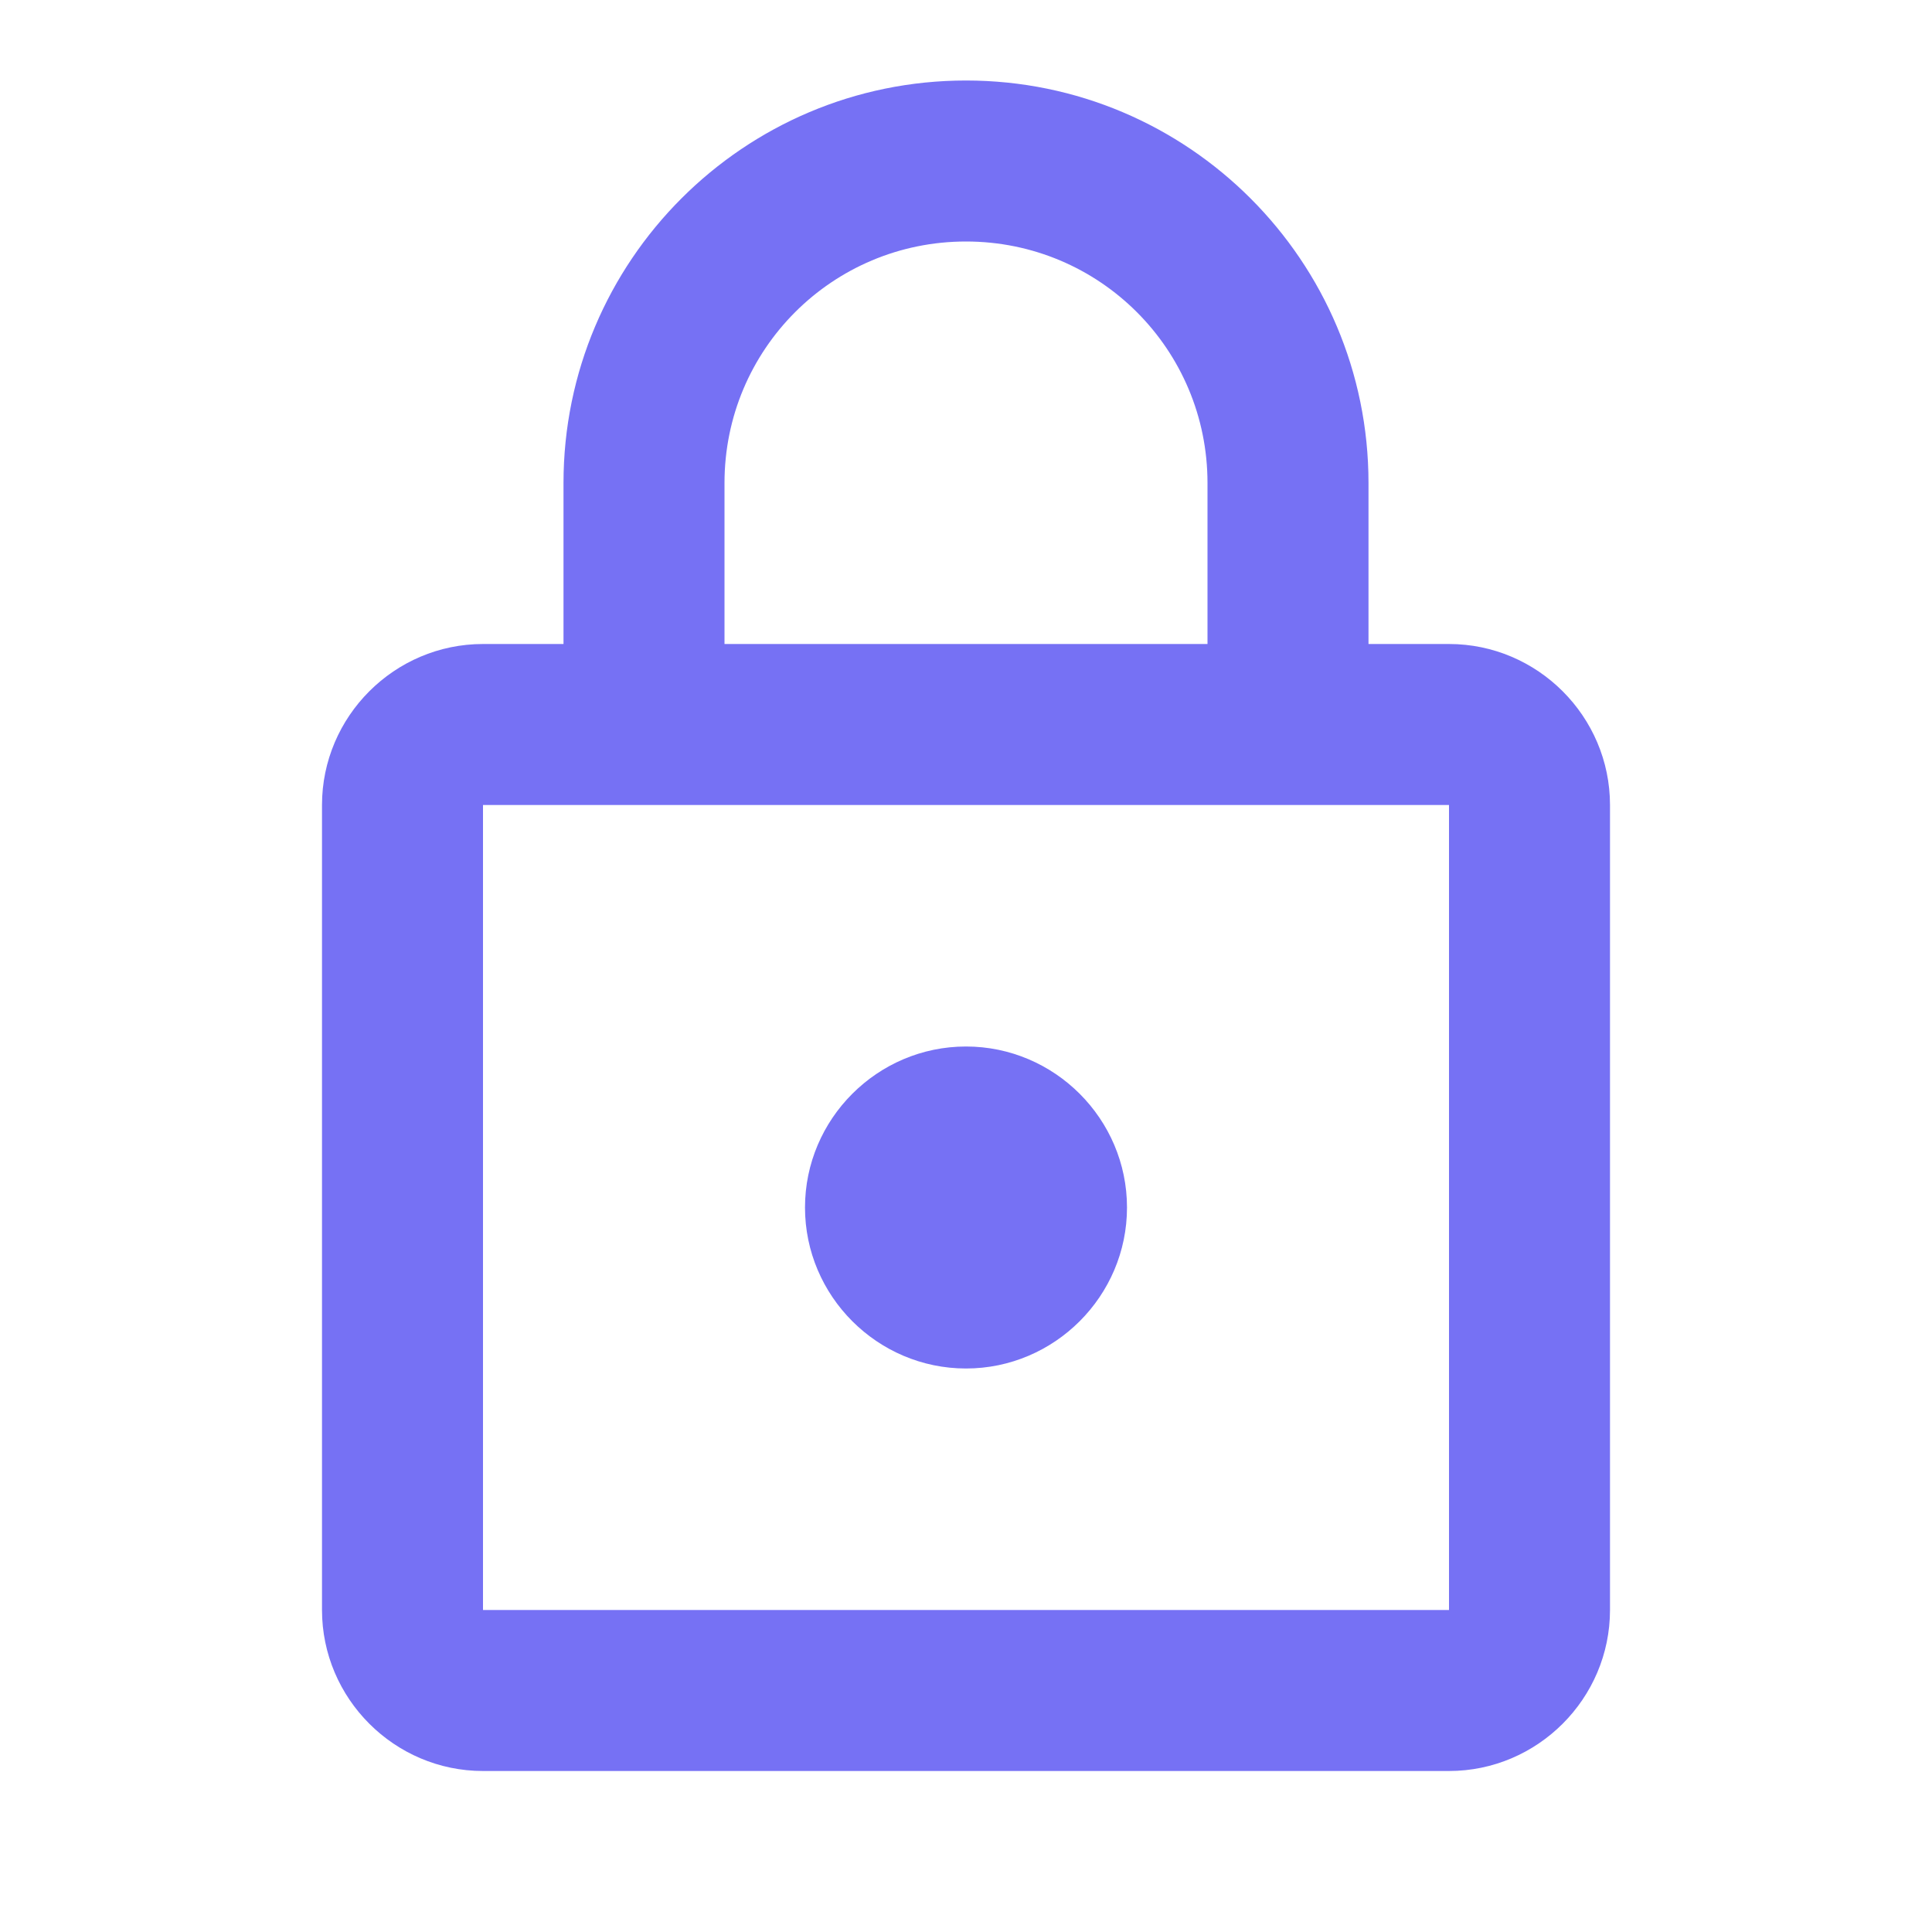
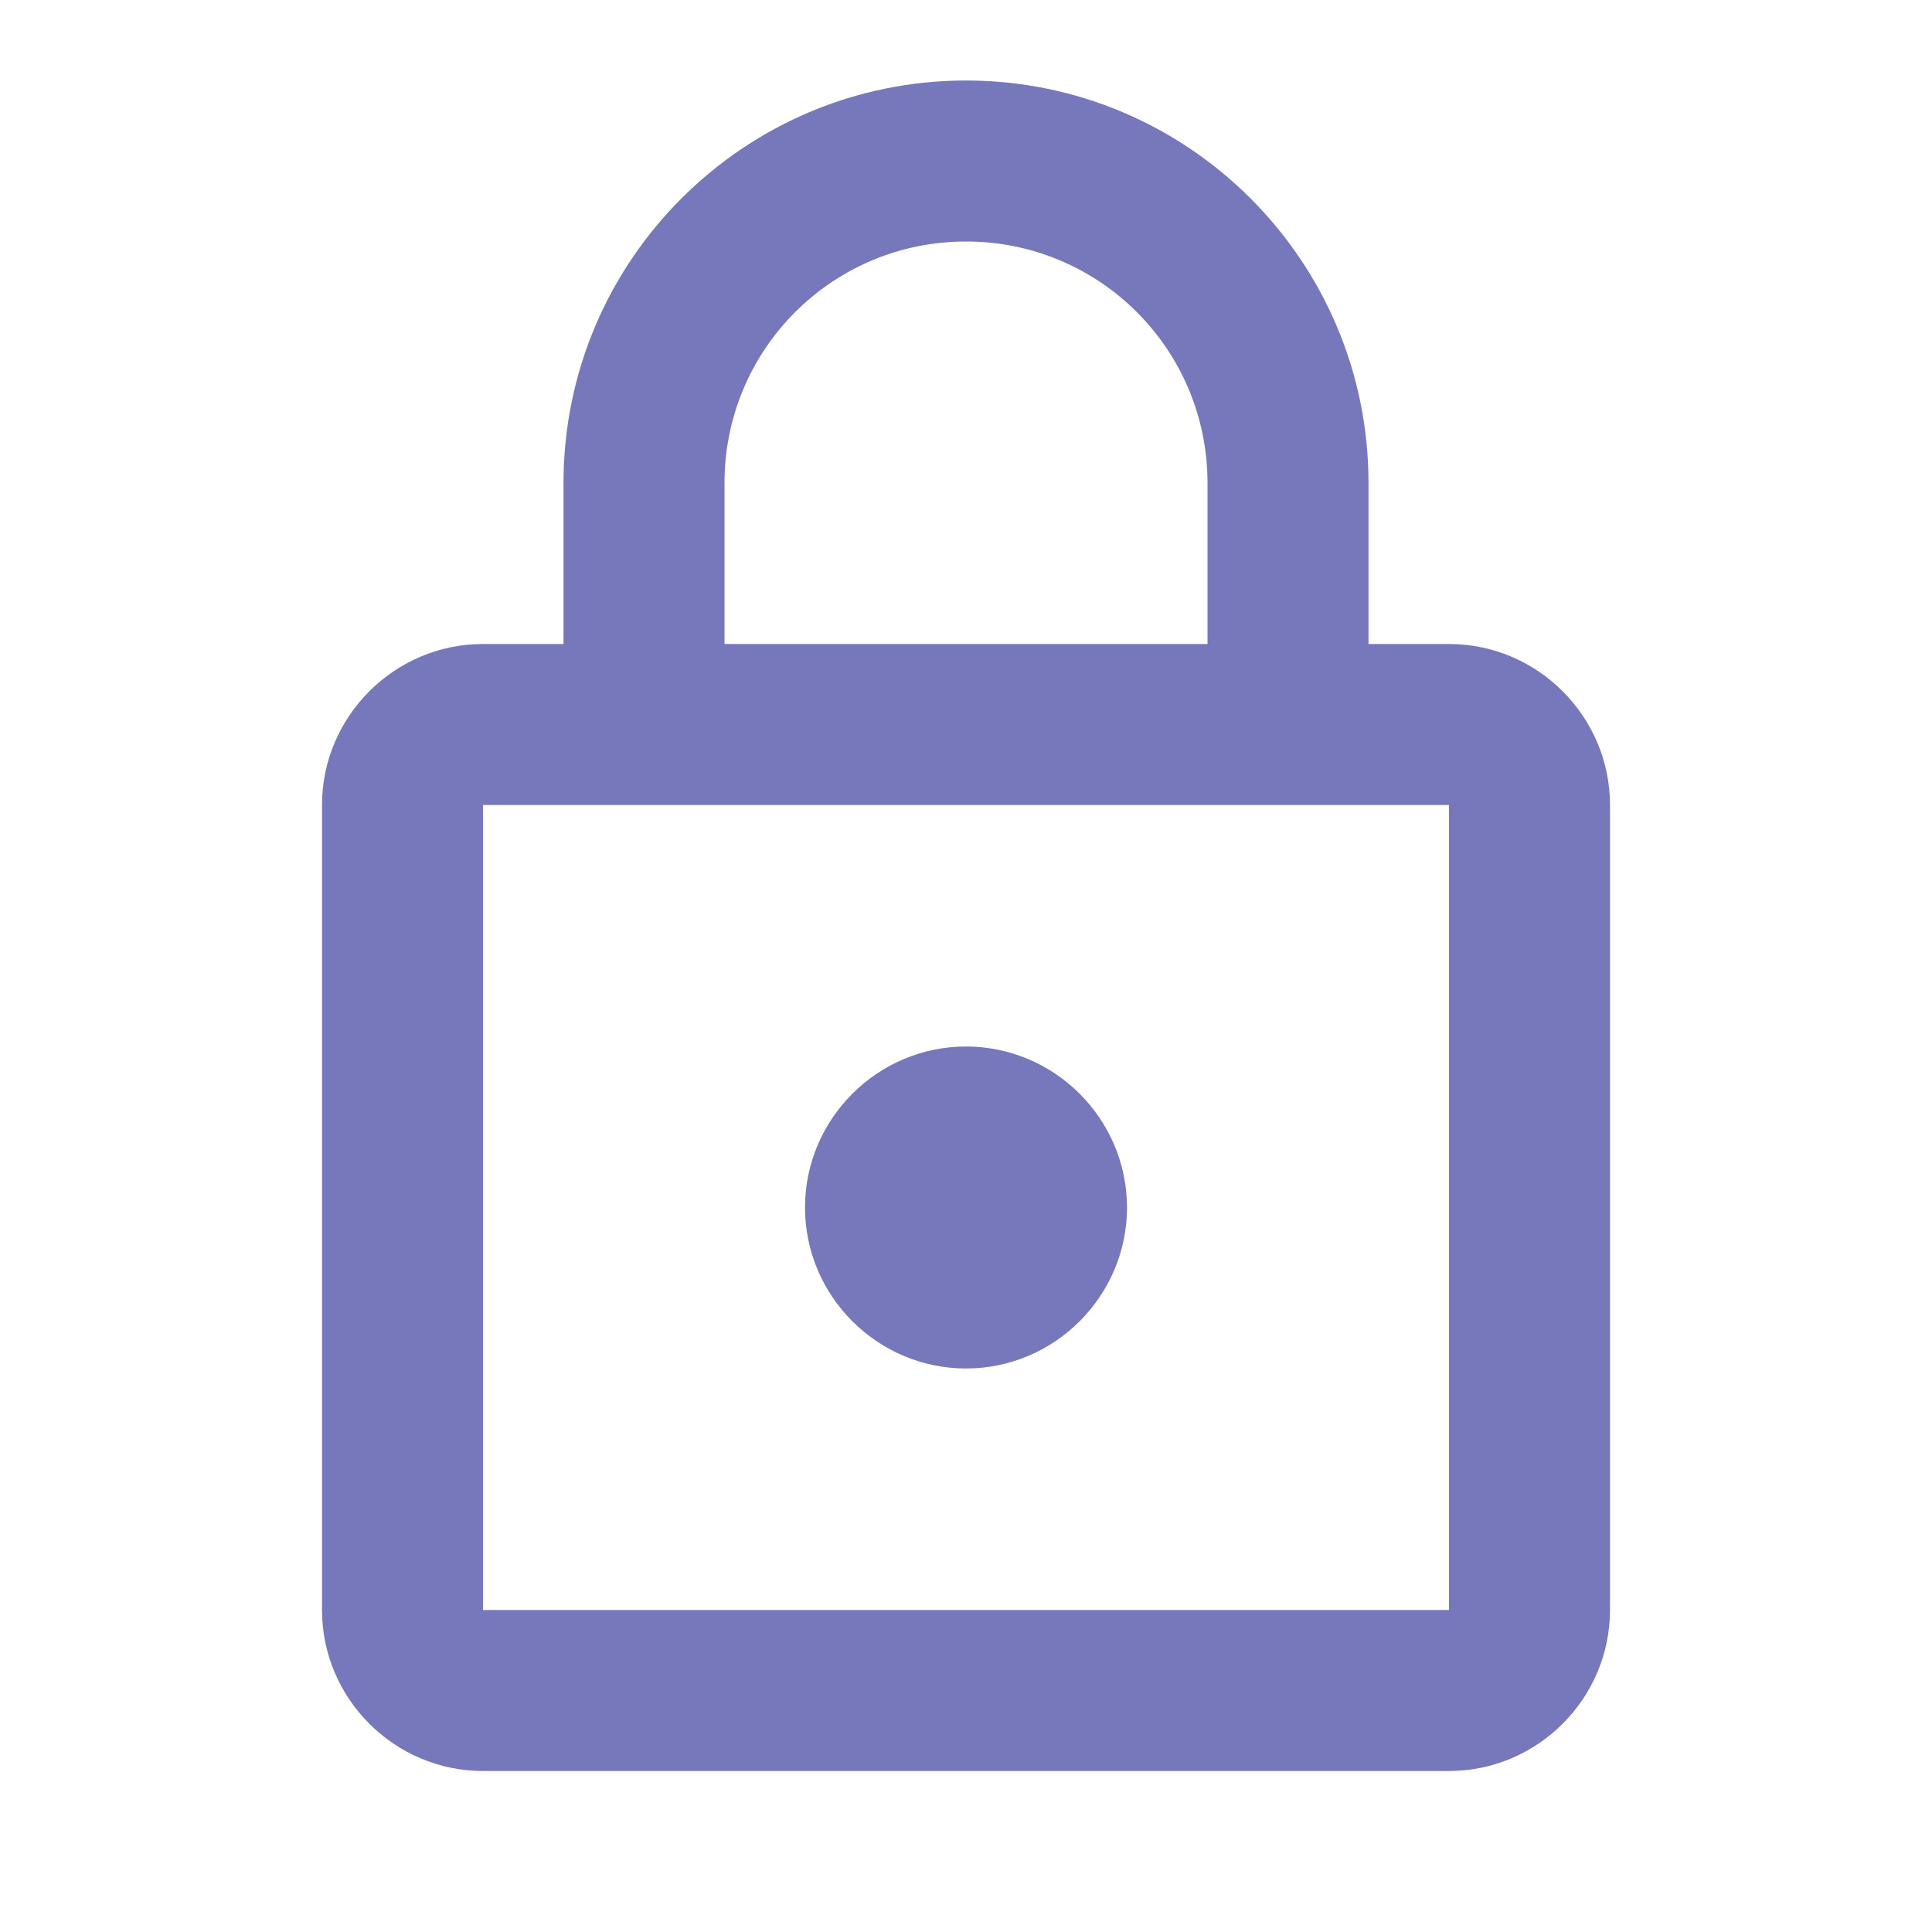
- <svg xmlns="http://www.w3.org/2000/svg" height="48px" viewBox="0 0 24 24" width="48px" fill="rgb(118, 113, 244)">
+ <svg xmlns="http://www.w3.org/2000/svg" height="48px" viewBox="0 0 24 24" width="48px" fill="#77b">
  <path d="M18 8h-1V6c0-2.76-2.24-5-5-5S7 3.24 7 6v2H6c-1.1 0-2 .9-2 2v10c0 1.1.9 2 2 2h12c1.1 0 2-.9 2-2V10c0-1.1-.9-2-2-2zM9 6c0-1.66 1.34-3 3-3s3 1.34 3 3v2H9V6zm9 14H6V10h12v10zm-6-3c1.1 0 2-.9 2-2s-.9-2-2-2-2 .9-2 2 .9 2 2 2z" />
</svg>
